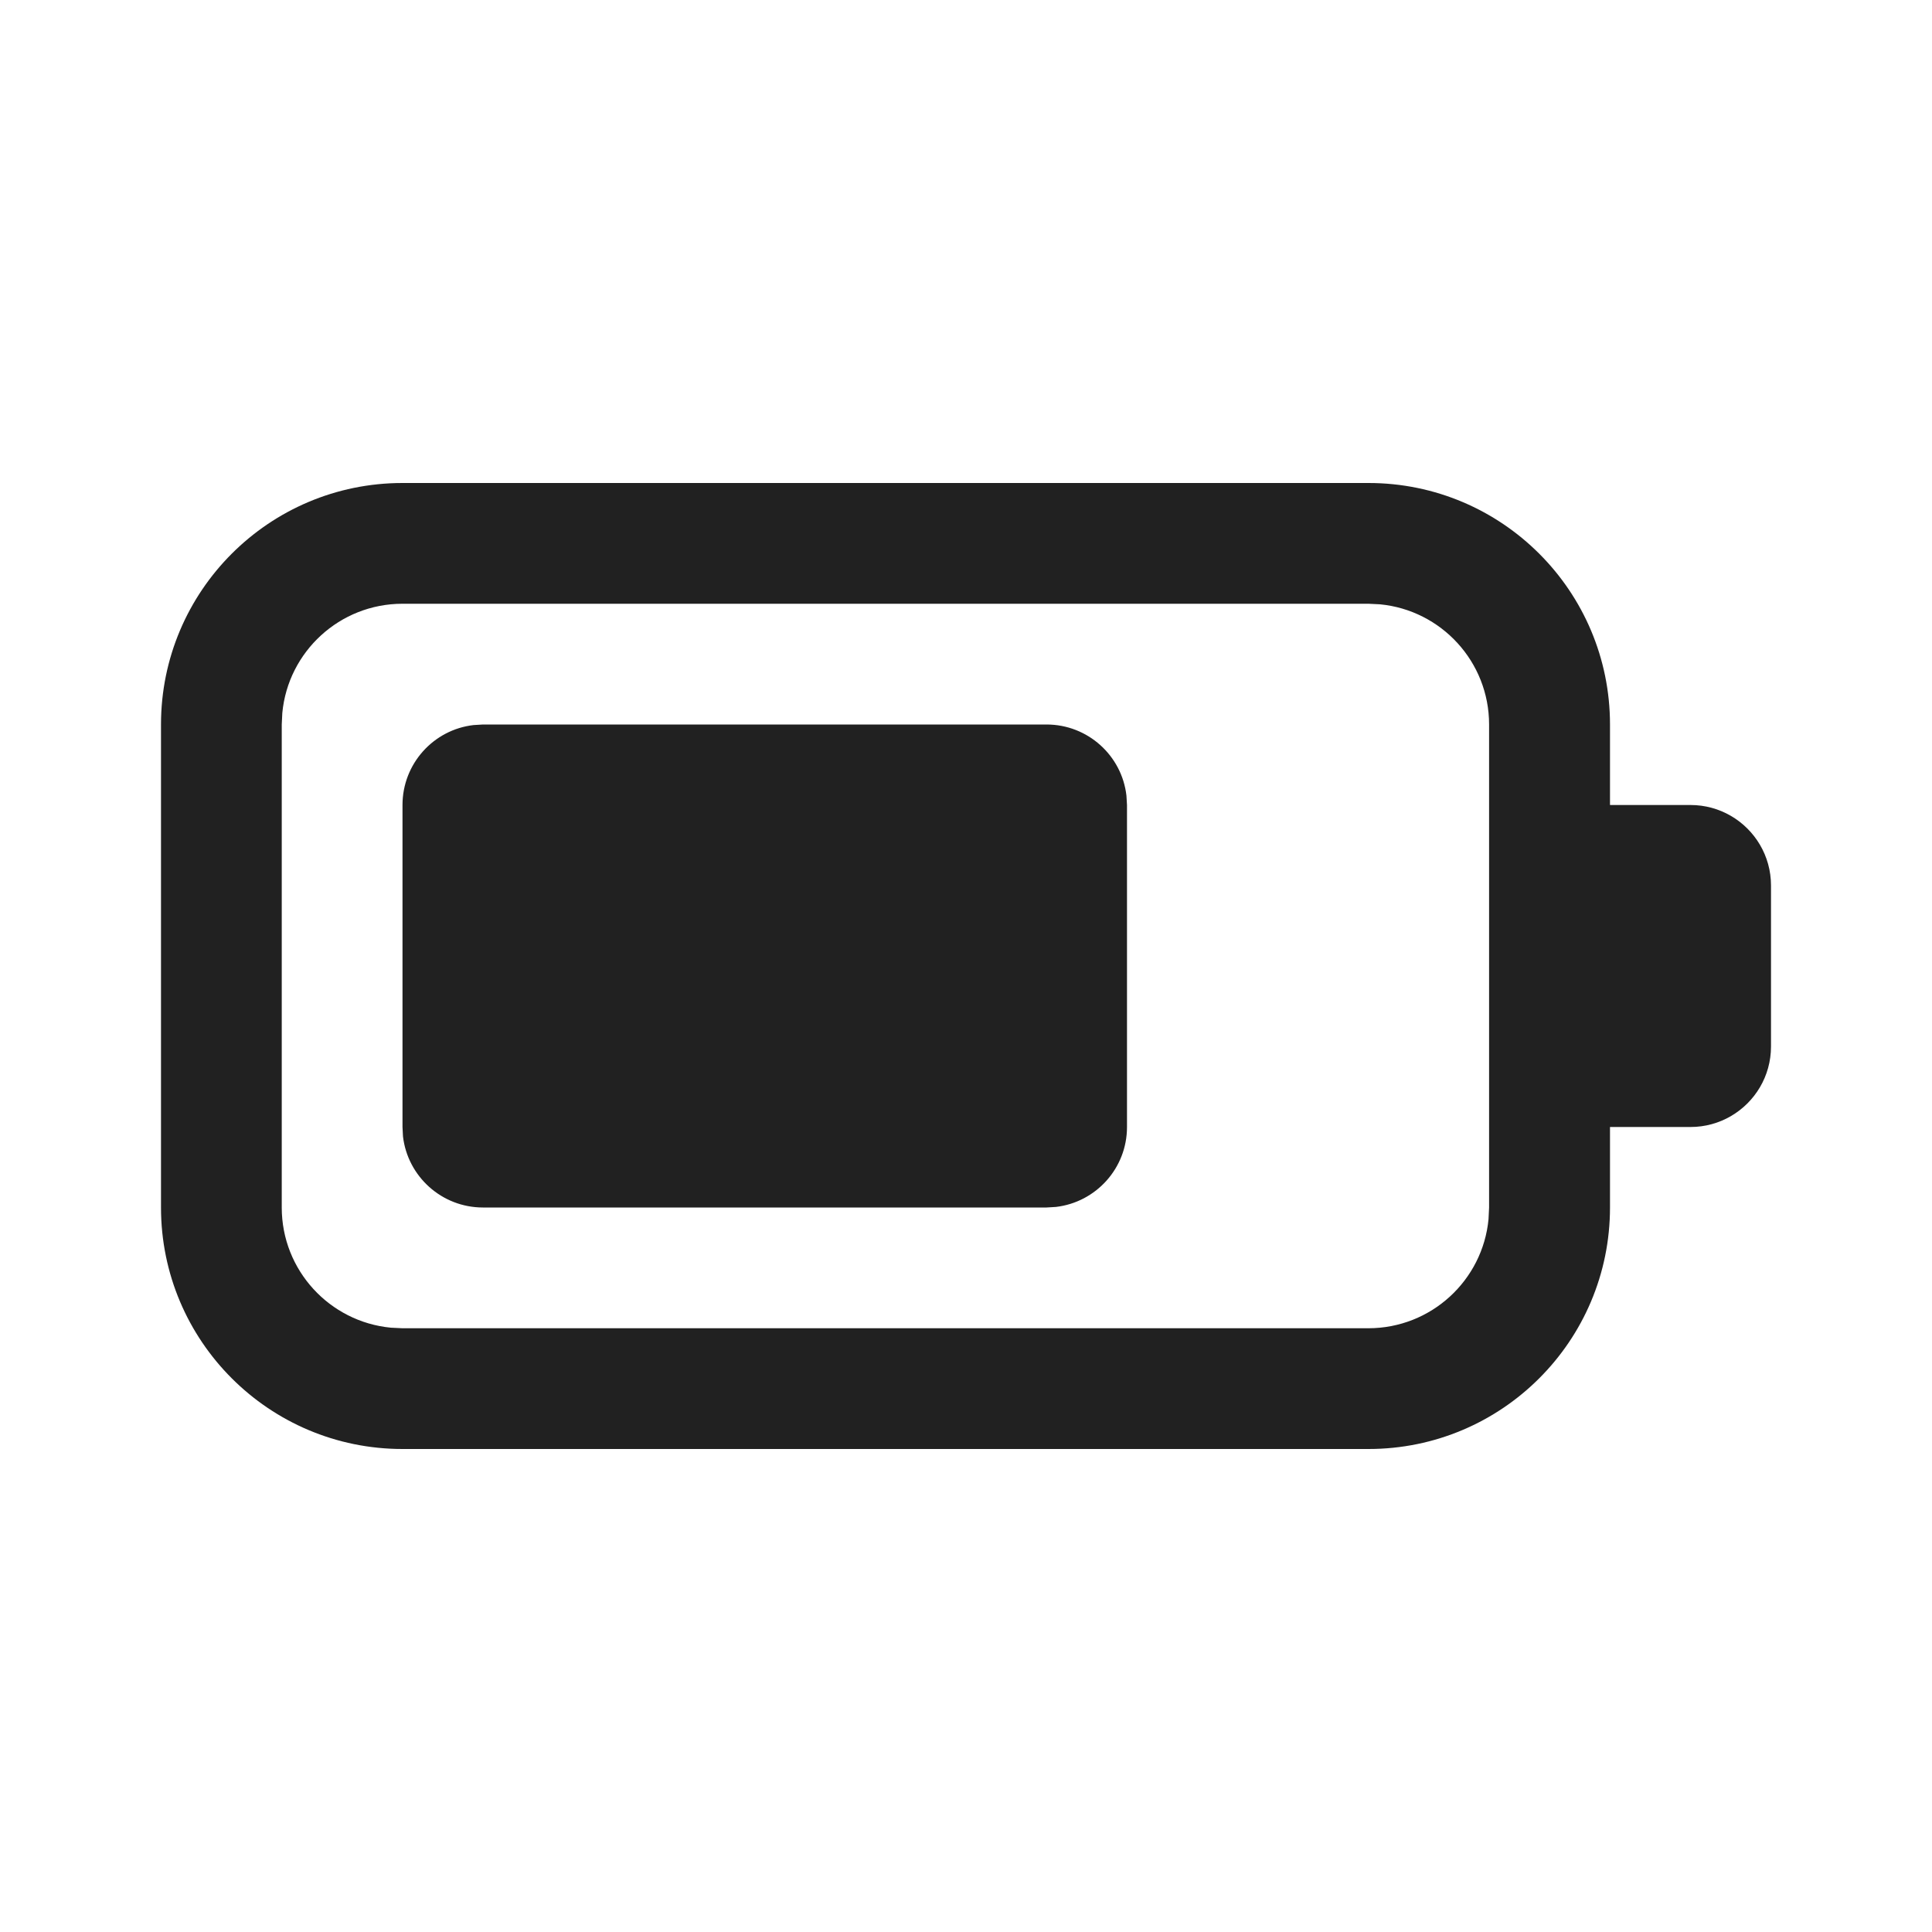
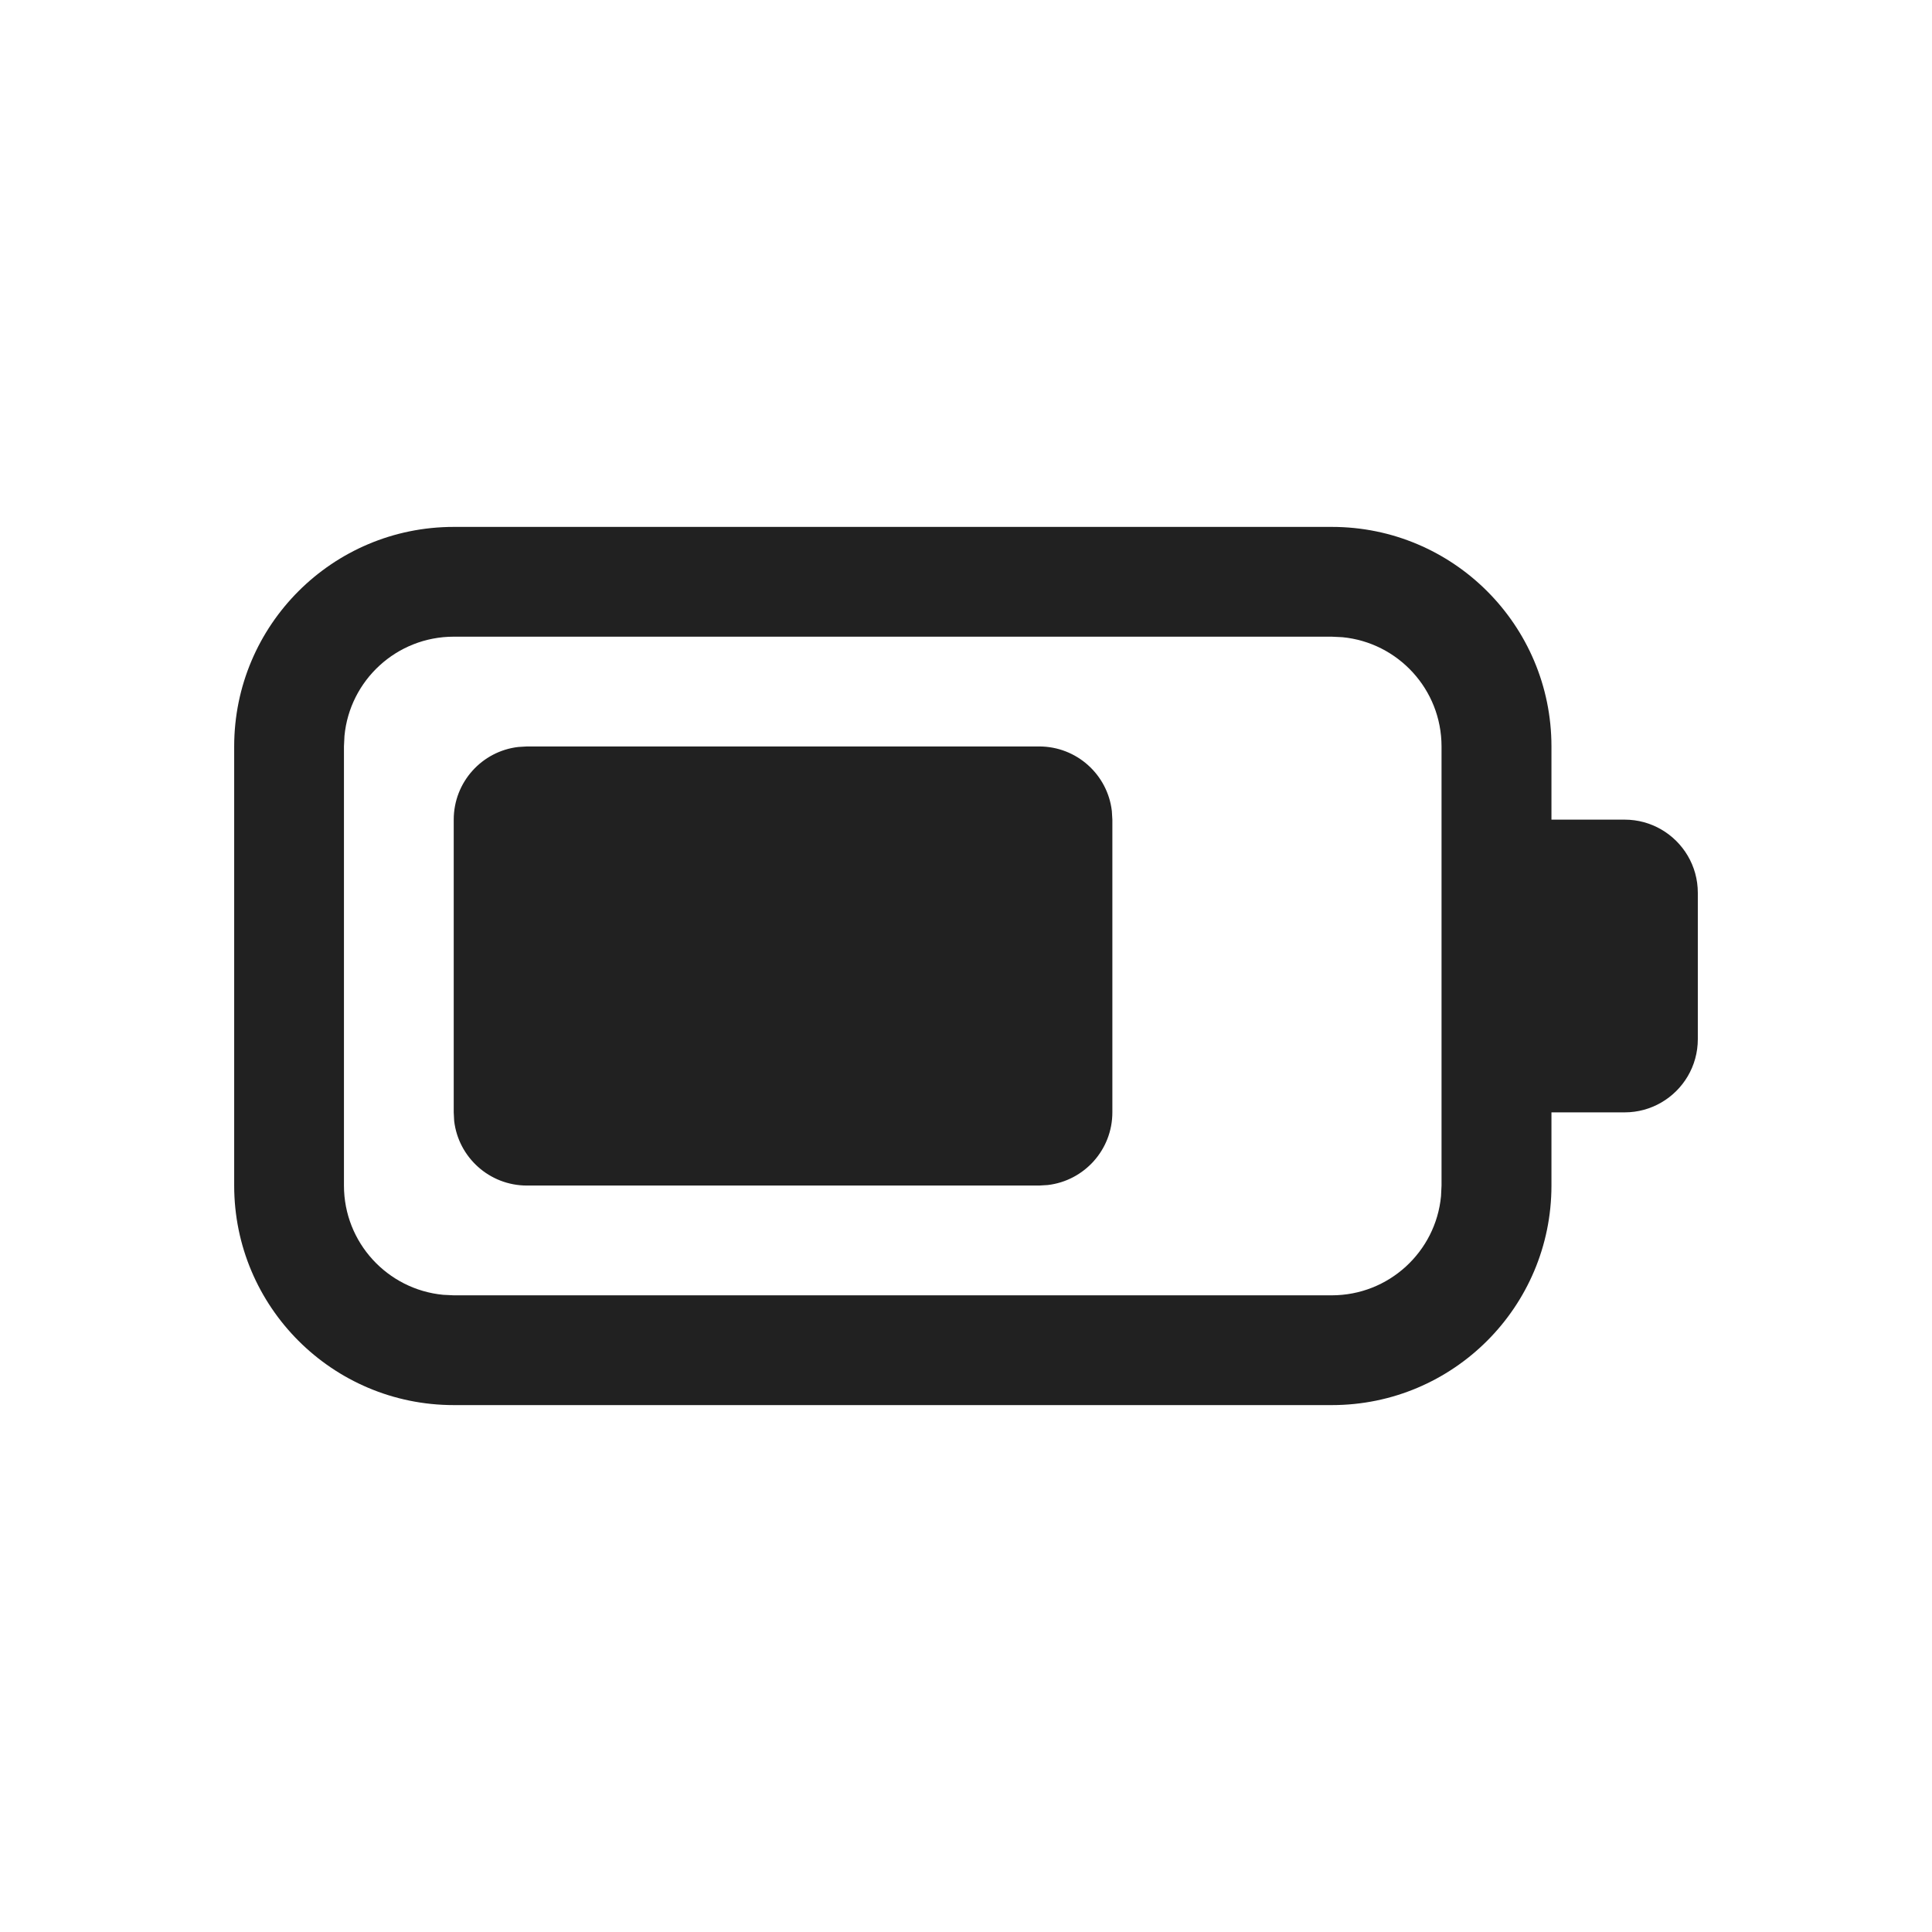
- <svg xmlns="http://www.w3.org/2000/svg" width="24" height="24" viewBox="0 0 24 24" fill="none">
-   <path d="M17 6C18.657 6 20 7.343 20 9V10H21C21.183 10 21.353 10.049 21.5 10.134C21.799 10.307 22 10.63 22 11V13C22 13.37 21.799 13.693 21.5 13.866C21.353 13.951 21.183 14 21 14H20V15C20 16.657 18.657 18 17 18H5C3.343 18 2 16.657 2 15V9C2 7.343 3.343 6 5 6H17ZM16.998 7.5H5C4.22 7.5 3.579 8.095 3.507 8.856L3.5 9V15C3.5 15.78 4.095 16.42 4.855 16.493L5 16.5H16.998C17.778 16.5 18.419 15.905 18.491 15.145L18.498 15V9C18.498 8.22 17.903 7.58 17.143 7.507L16.998 7.5ZM6 9H13C13.513 9 13.936 9.386 13.993 9.883L14 10V14C14 14.513 13.614 14.935 13.117 14.993L13 15H6C5.487 15 5.064 14.614 5.006 14.117L5 14V10C5 9.487 5.386 9.064 5.883 9.007L6 9H13H6Z" fill="#212121" />
+ <svg xmlns="http://www.w3.org/2000/svg" width="26.4" height="26.4" viewBox="0 0 26.4 26.4" fill="none" version="1.1" id="svg1">
+   <defs id="defs1" />
+   <g transform="translate(1.2,1.2)" id="g1">
+     <path d="M17 6C18.657 6 20 7.343 20 9V10H21C21.183 10 21.353 10.049 21.5 10.134C21.799 10.307 22 10.63 22 11V13C22 13.37 21.799 13.693 21.5 13.866C21.353 13.951 21.183 14 21 14H20V15C20 16.657 18.657 18 17 18H5C3.343 18 2 16.657 2 15V9C2 7.343 3.343 6 5 6H17ZM16.998 7.5H5C4.22 7.5 3.579 8.095 3.507 8.856L3.5 9V15C3.5 15.78 4.095 16.42 4.855 16.493L5 16.5H16.998C17.778 16.5 18.419 15.905 18.491 15.145L18.498 15V9C18.498 8.22 17.903 7.58 17.143 7.507L16.998 7.5ZM6 9H13C13.513 9 13.936 9.386 13.993 9.883L14 10V14C14 14.513 13.614 14.935 13.117 14.993L13 15H6C5.487 15 5.064 14.614 5.006 14.117L5 14V10C5 9.487 5.386 9.064 5.883 9.007L6 9H13H6Z" fill="#212121" id="path1" />
+   </g>
</svg>
